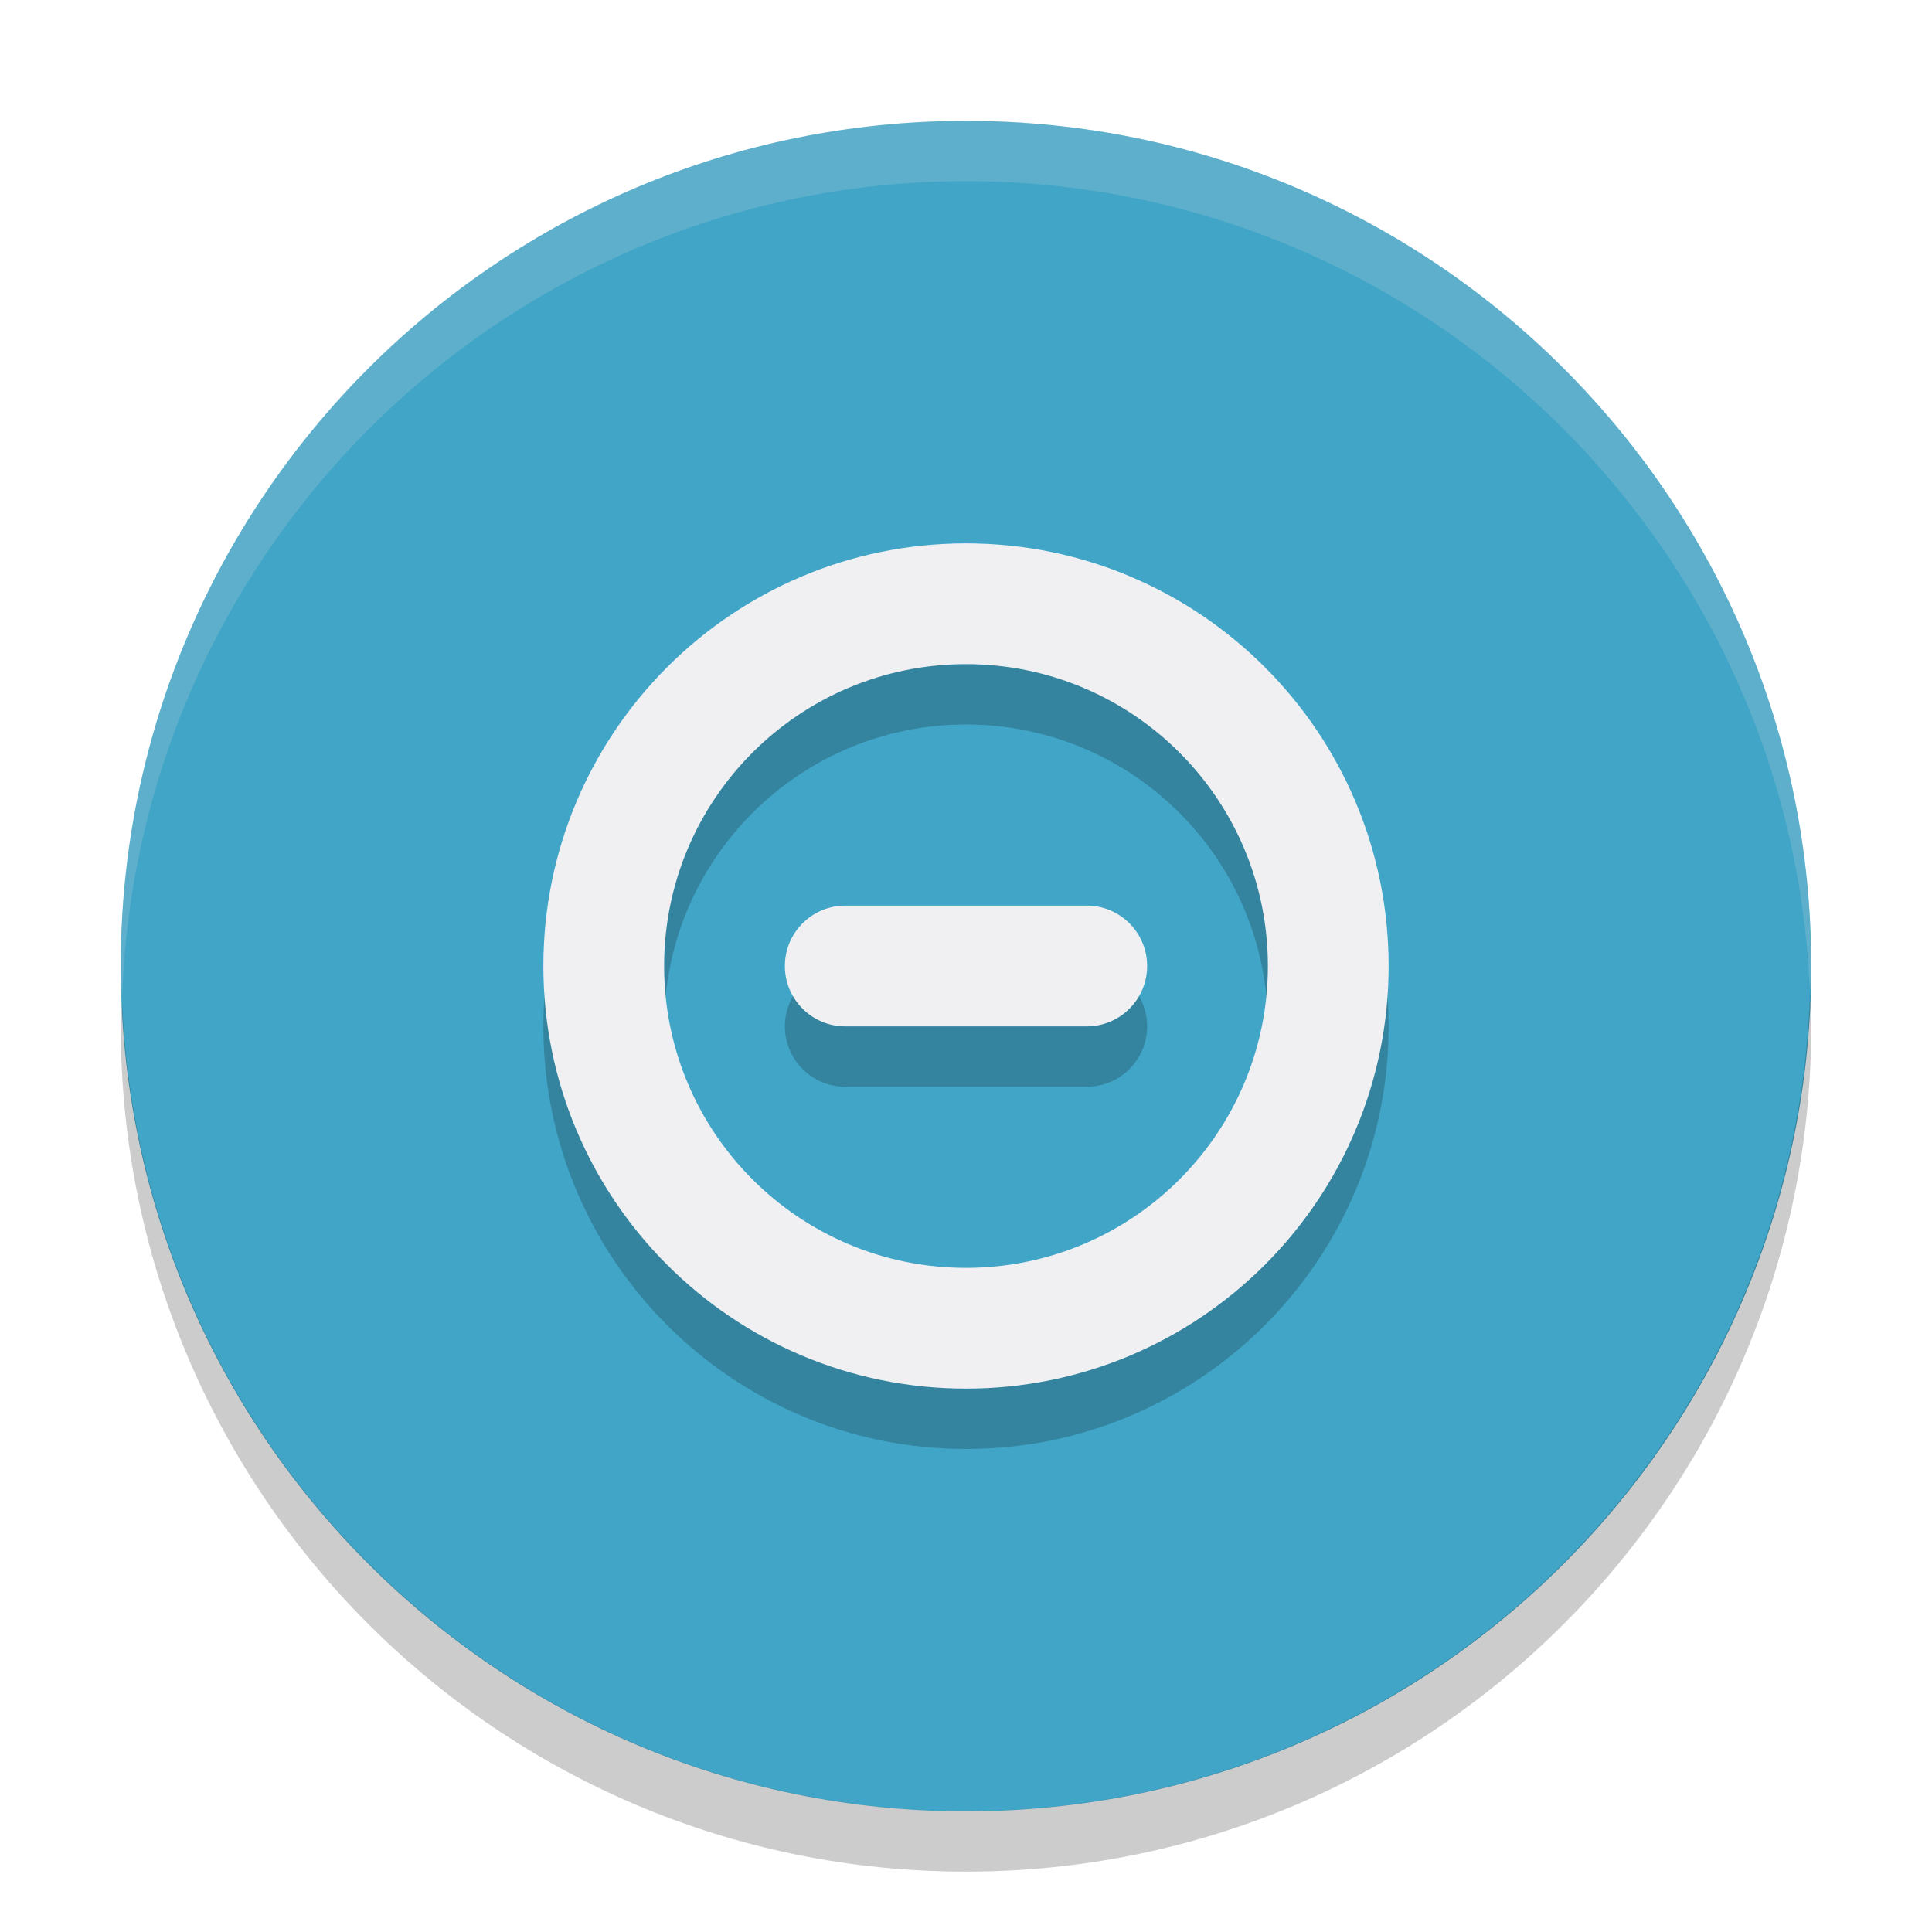
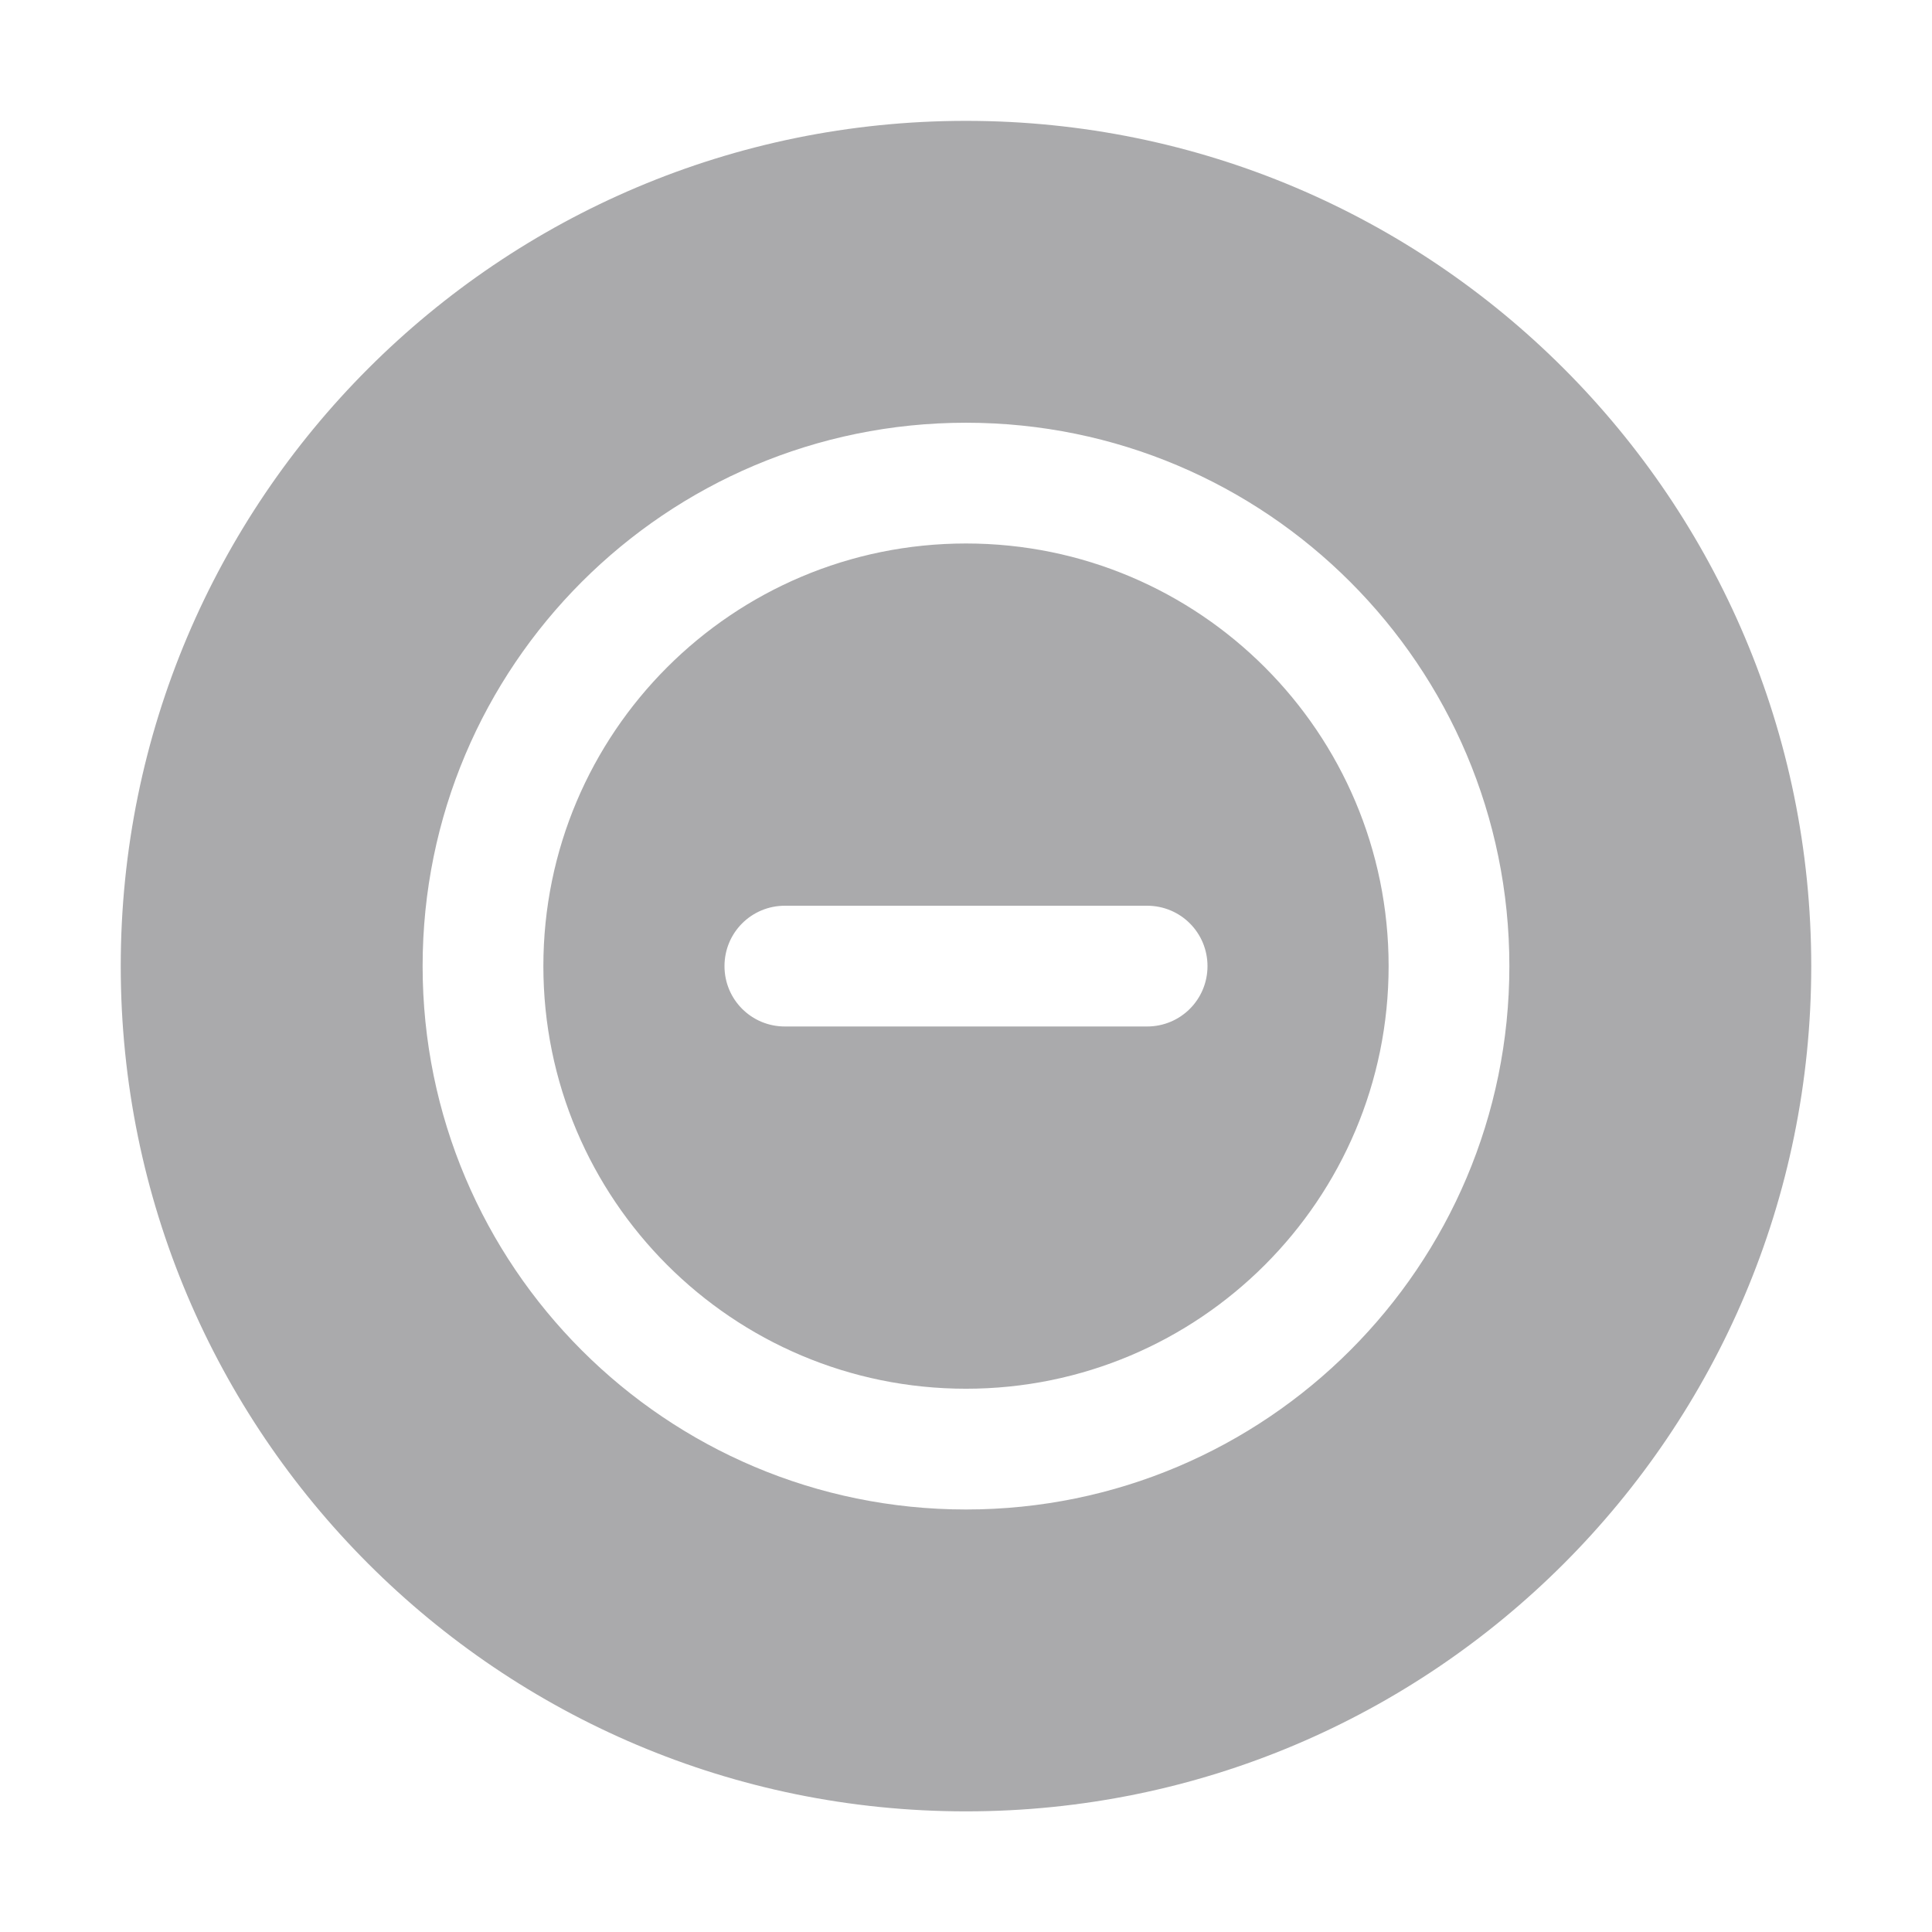
- <svg xmlns="http://www.w3.org/2000/svg" id="svg824" width="32" height="32" version="1.1" viewBox="0 0 32 32">
+ <svg xmlns="http://www.w3.org/2000/svg" width="32" height="32" version="1.1" viewBox="0 0 32 32">
  <g id="system-suspend" transform="translate(0,-1020.36)">
-     <rect id="rect70" y="1020.36" width="32" height="32" style="opacity:.001" />
-     <g id="g86" transform="translate(0,1020.362)">
-       <circle id="circle72" cx="16" cy="16" r="14" style="fill:#41a5c7" />
-       <path id="path74" d="m16 1.998a14 14 0 0 0-14 14 14 14 0 0 0 0.021 0.586 14 14 0 0 1 13.978-13.586 14 14 0 0 1 13.979 13.414 14 14 0 0 0 0.021-0.414 14 14 0 0 0-14-14z" style="fill:#cfd8dc;opacity:.2" />
-       <path id="path76" d="m29.979 16.412a14 14 0 0 1-13.979 13.586 14 14 0 0 1-13.978-13.414 14 14 0 0 0-0.022 0.414 14 14 0 0 0 14 14 14 14 0 0 0 14-14 14 14 0 0 0-0.021-0.586z" style="opacity:.2" />
-       <path id="path78" d="m14 15.998c-0.552 0-1 0.448-1 1s0.448 1 1 1h4c0.552 0 1-0.448 1-1s-0.448-1-1-1z" style="fill:#000000;opacity:.2" />
-       <path id="path80" d="m16 9.998a7 7 0 0 0-7 7 7 7 0 0 0 7 7 7 7 0 0 0 7-7 7 7 0 0 0-7-7zm0 2a5 5 0 0 1 5 5 5 5 0 0 1-5 5 5 5 0 0 1-5-5 5 5 0 0 1 5-5z" style="fill:#000000;opacity:.2" />
-       <path id="path82" d="m14 14.998c-0.552 0-1 0.448-1 1s0.448 1 1 1h4c0.552 0 1-0.448 1-1s-0.448-1-1-1z" style="fill:#f0f0f2" />
-       <path id="path84" d="m16 8.998a7 7 0 0 0-7 7 7 7 0 0 0 7 7 7 7 0 0 0 7-7 7 7 0 0 0-7-7zm0 2a5 5 0 0 1 5 5 5 5 0 0 1-5 5 5 5 0 0 1-5-5 5 5 0 0 1 5-5z" style="fill:#f0f0f2" />
+     <rect y="1020.36" width="32" height="32" style="opacity:.001" />
+     <g transform="translate(0,1020.362)">
+       <path transform="translate(-64.00009 -.0022)" d="m80 2.002a14 14 0 0 0-14 14 14 14 0 0 0 14 14 14 14 0 0 0 14-14 14 14 0 0 0-14-14zm0 5a9 9 0 0 1 9 9 9 9 0 0 1-9 9 9 9 0 0 1-9-9 9 9 0 0 1 9-9zm0 2a7 7 0 0 0-7 7 7 7 0 0 0 7 7 7 7 0 0 0 7-7 7 7 0 0 0-7-7zm-3 6h6c0.554 0 1 0.446 1 1s-0.446 1-1 1h-6c-0.554 0-1-0.446-1-1s0.446-1 1-1z" style="fill:#aaaaac" />
    </g>
  </g>
</svg>
